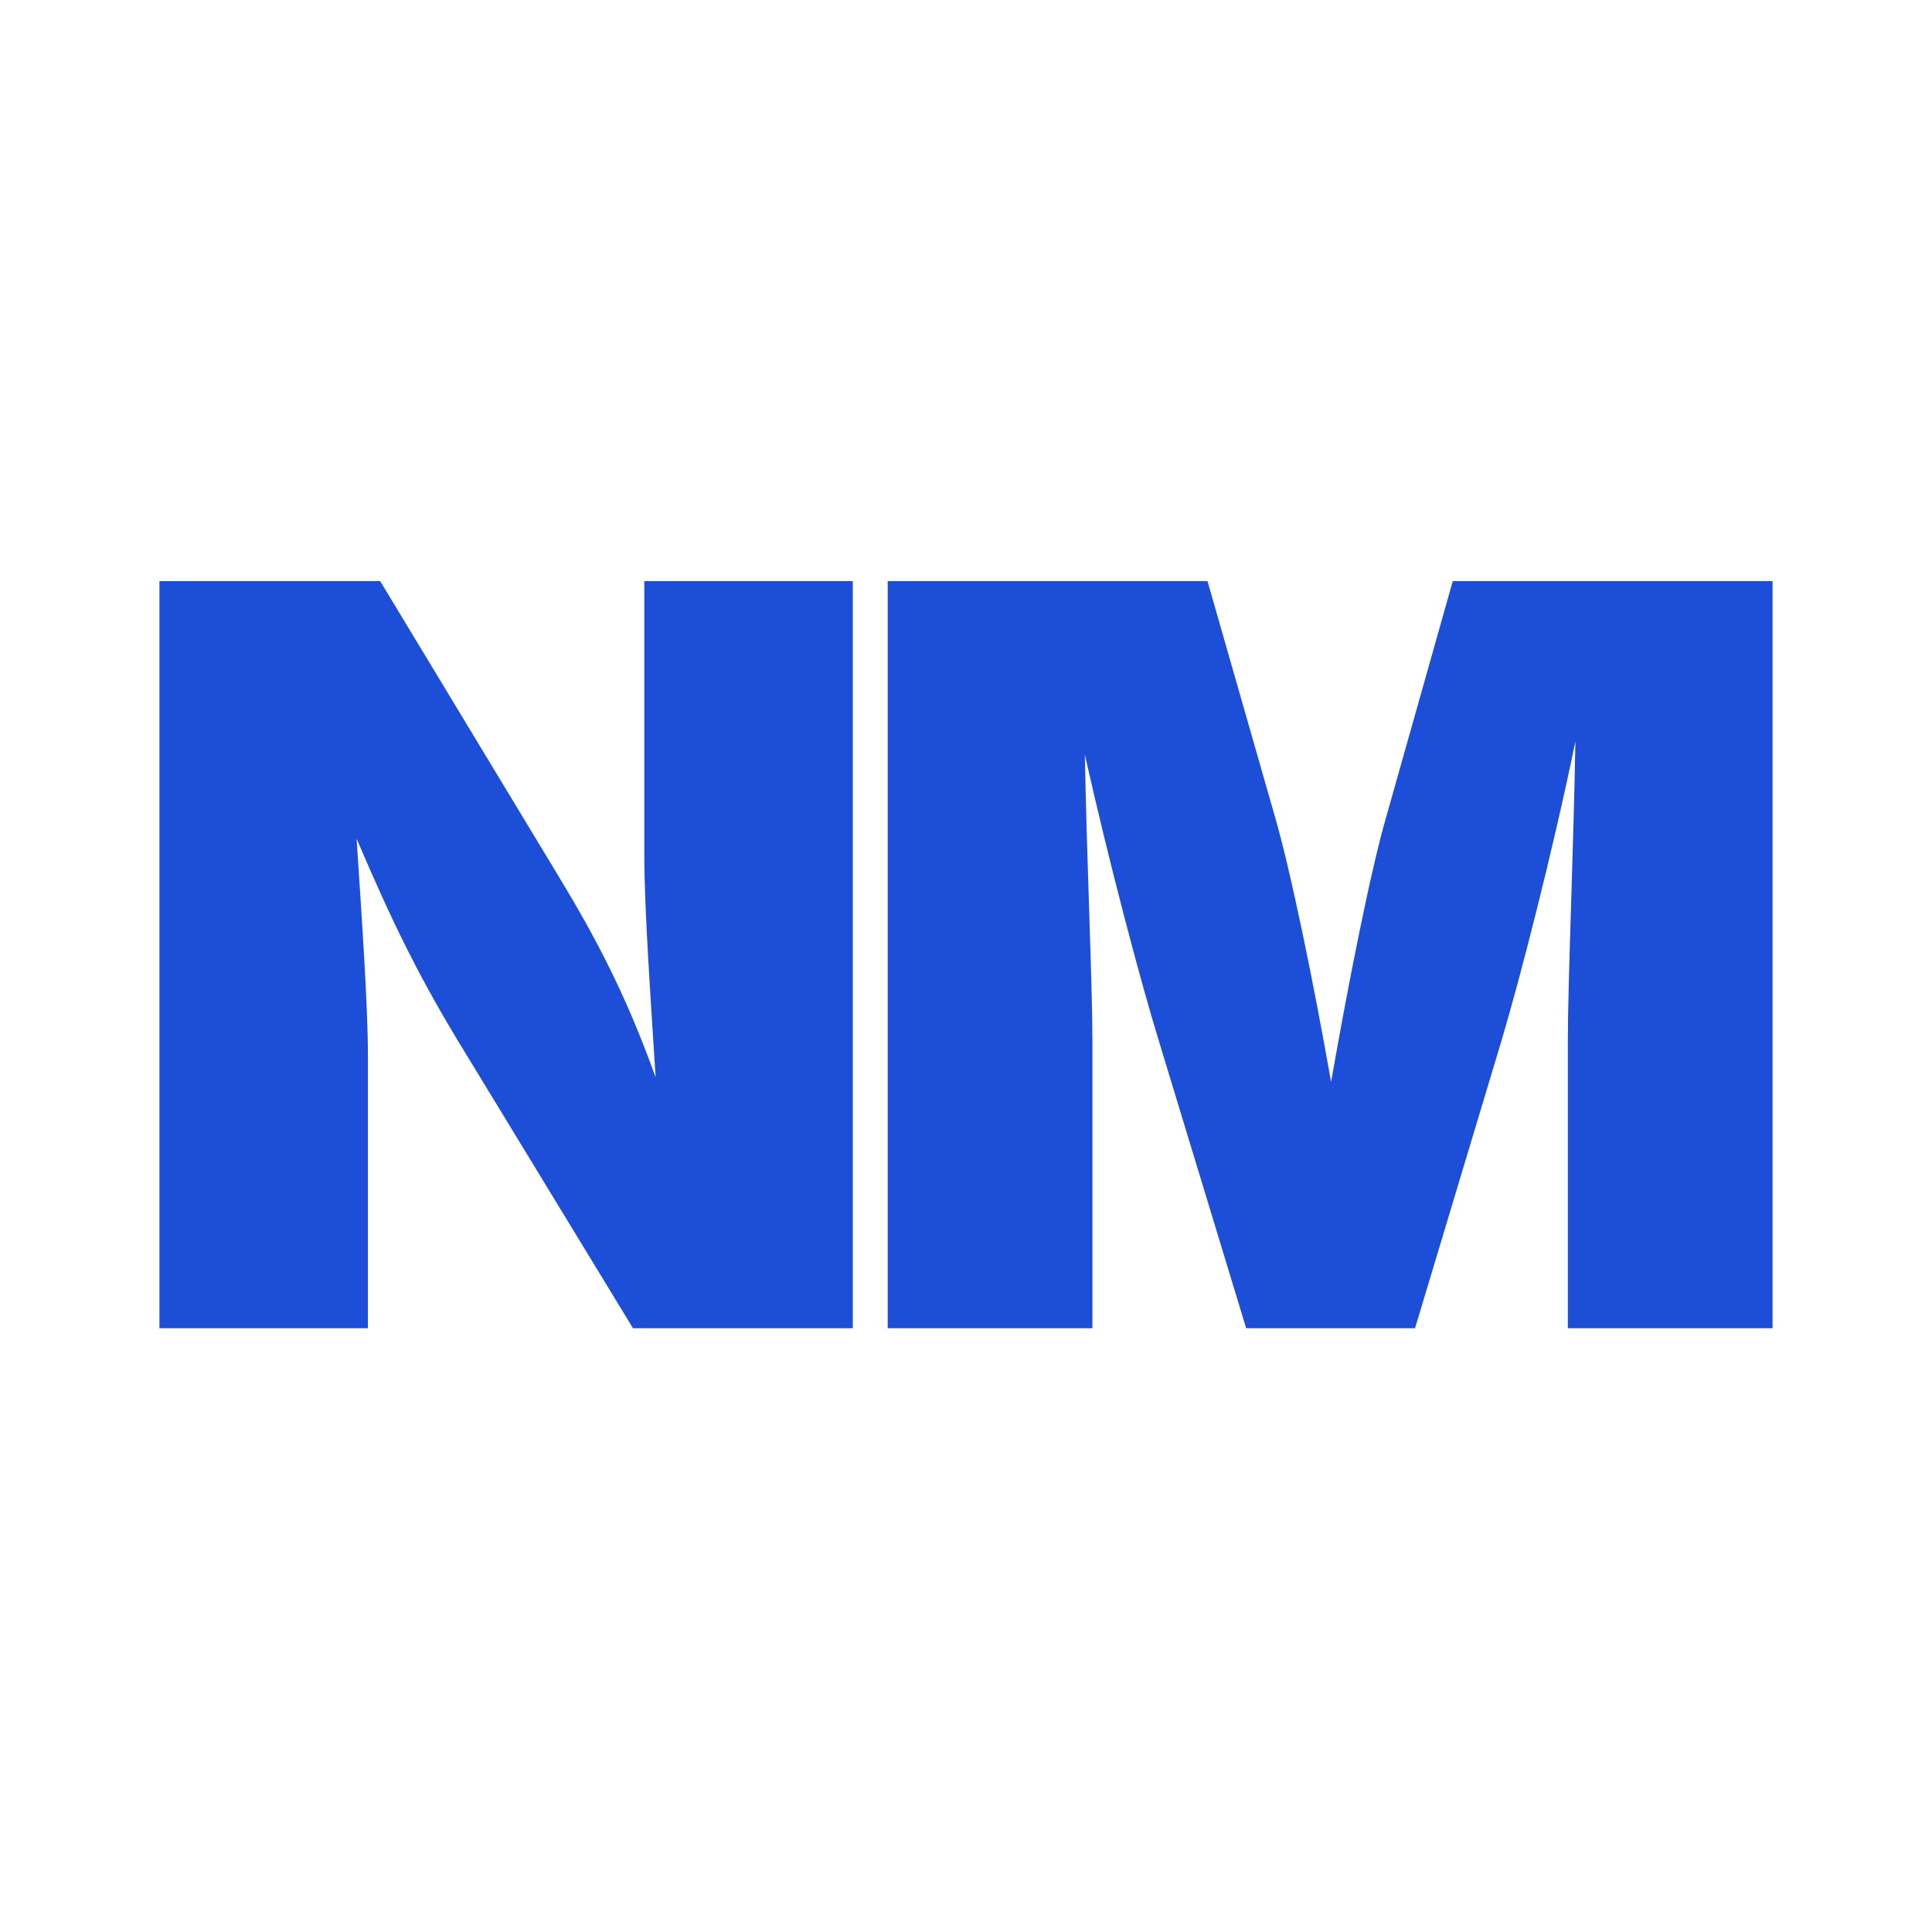
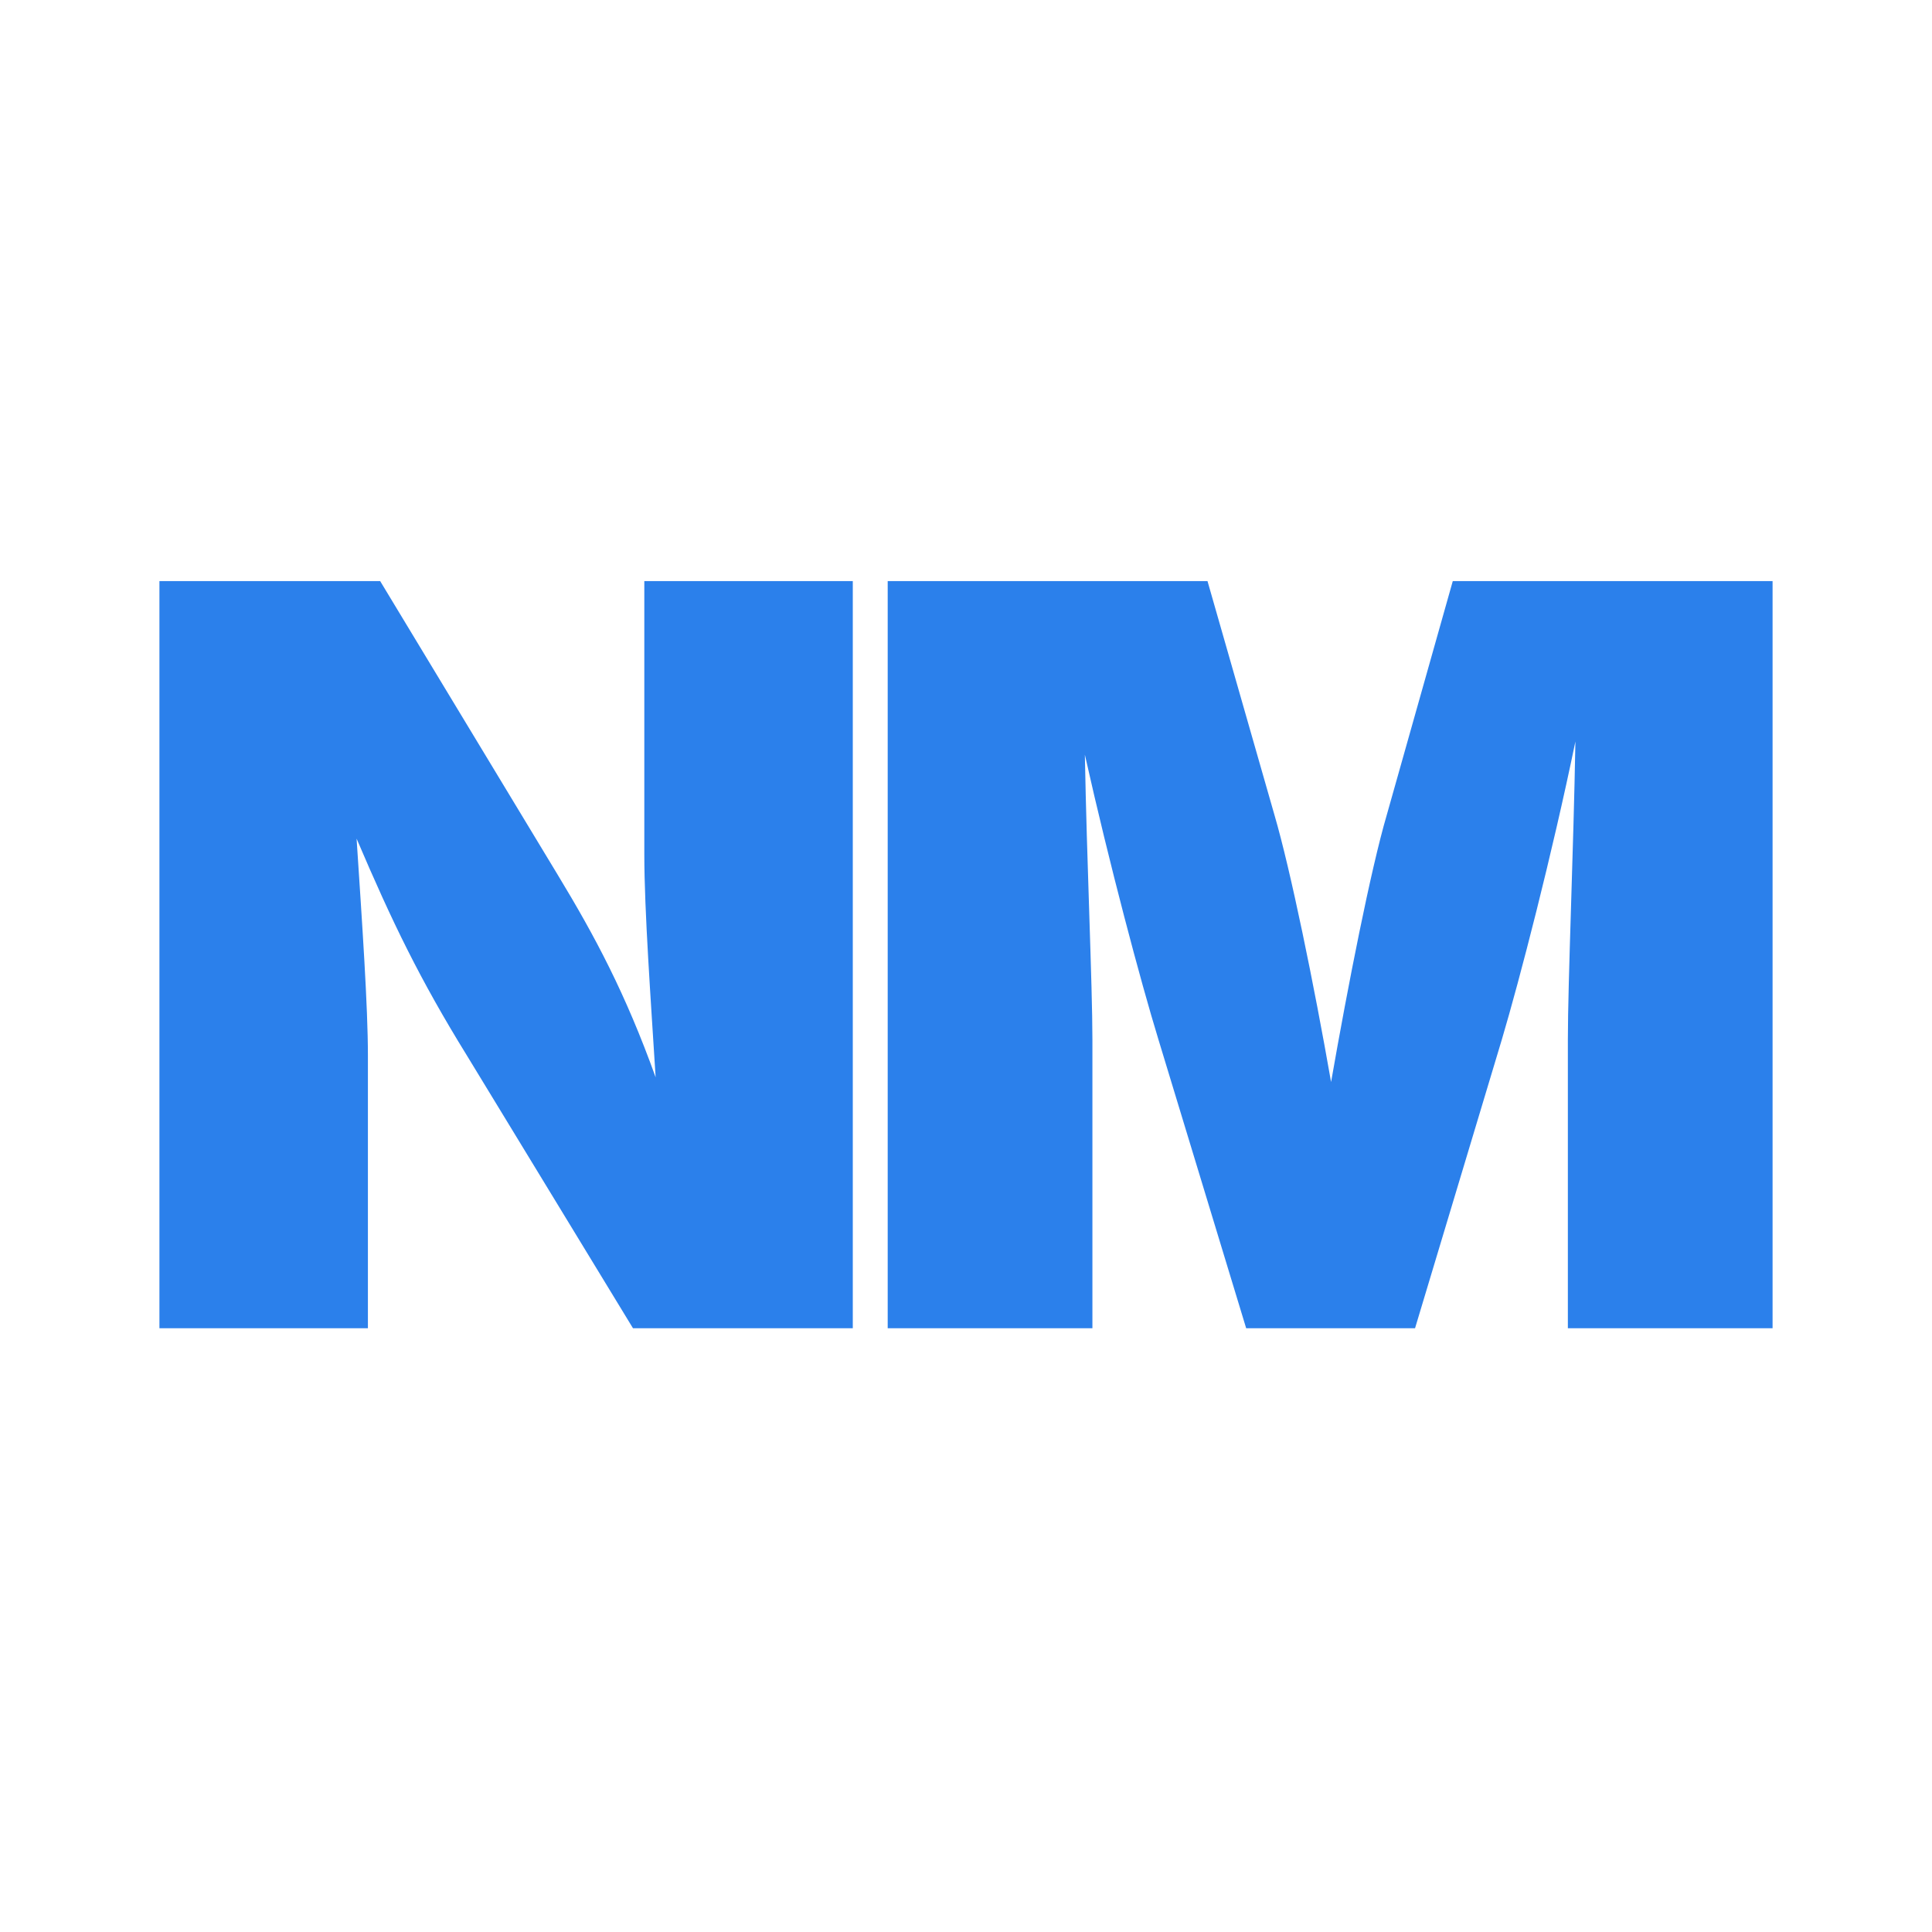
<svg xmlns="http://www.w3.org/2000/svg" viewBox="0 0 32 32">
  <style>
    .text-icon {
      font-family: 'Outfit', 'Inter', -apple-system, BlinkMacSystemFont, 'Segoe UI', Roboto, sans-serif;
      font-weight: 900;
      font-size: 17px;
-       fill: #1C4ED8;
+       fill: #2B80EB;
      letter-spacing: -0.06em;
    }
  </style>
  <text x="16" y="22" class="text-icon" text-anchor="middle">NM</text>
</svg>
